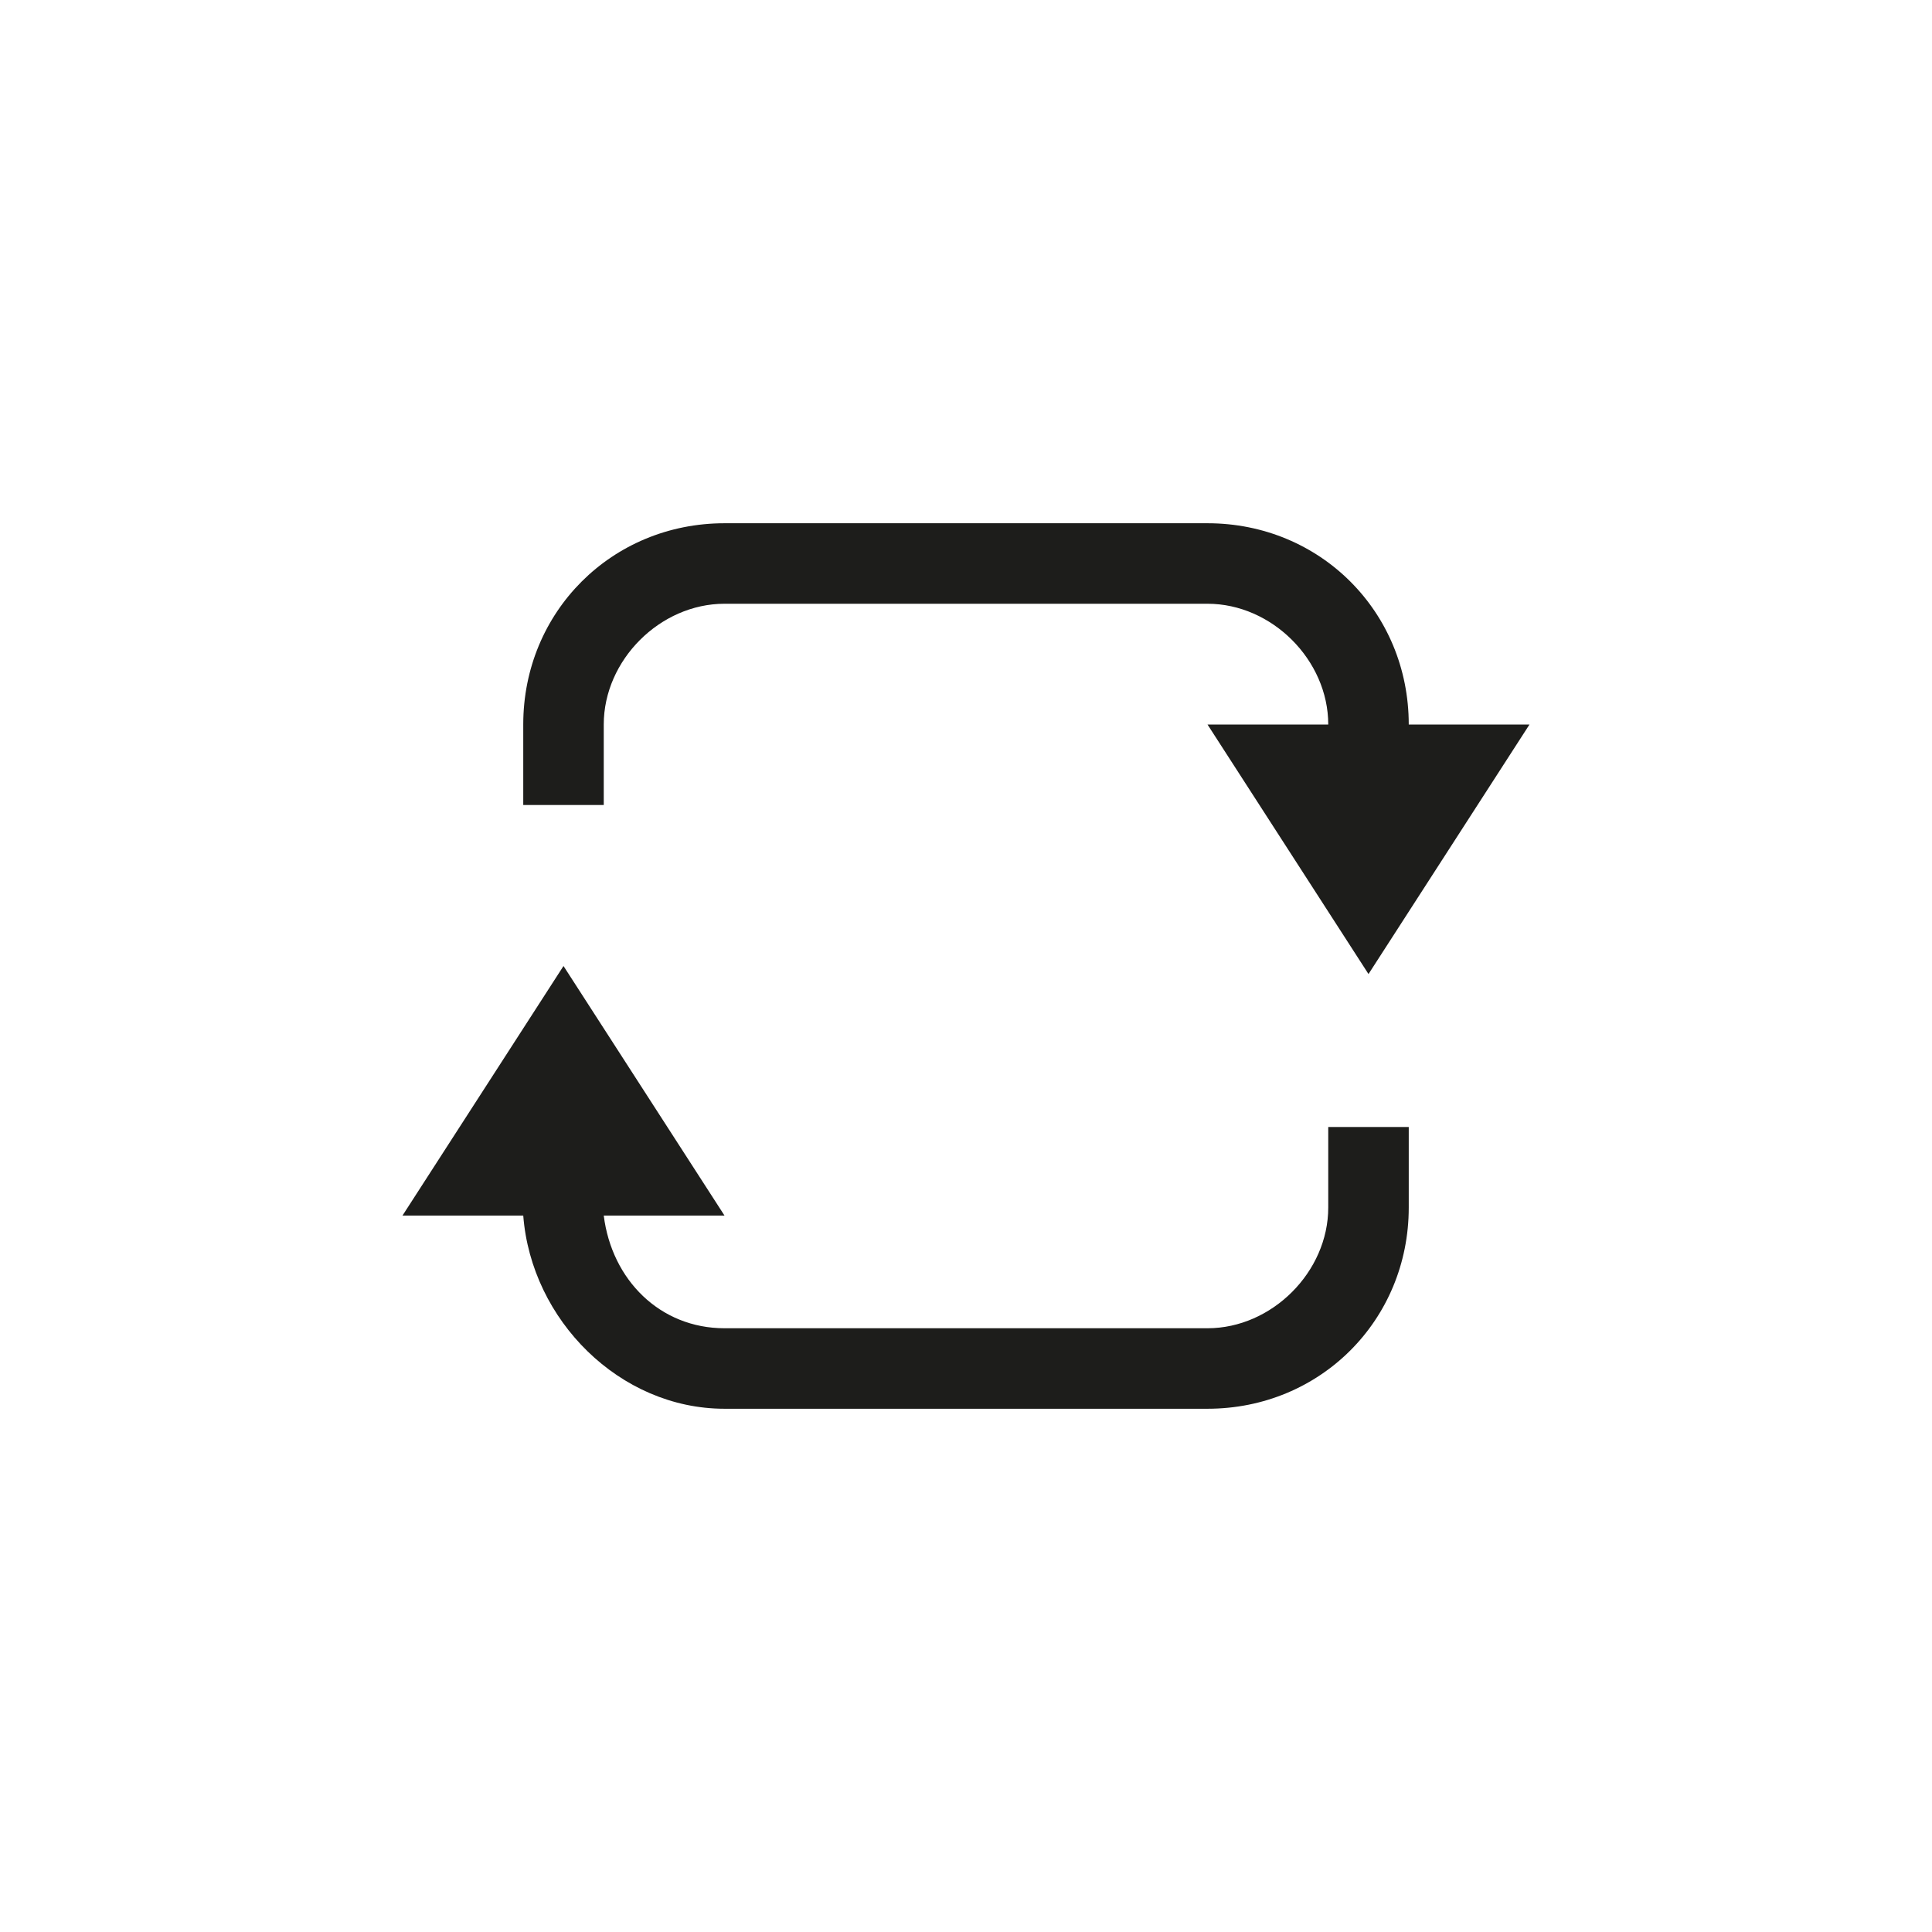
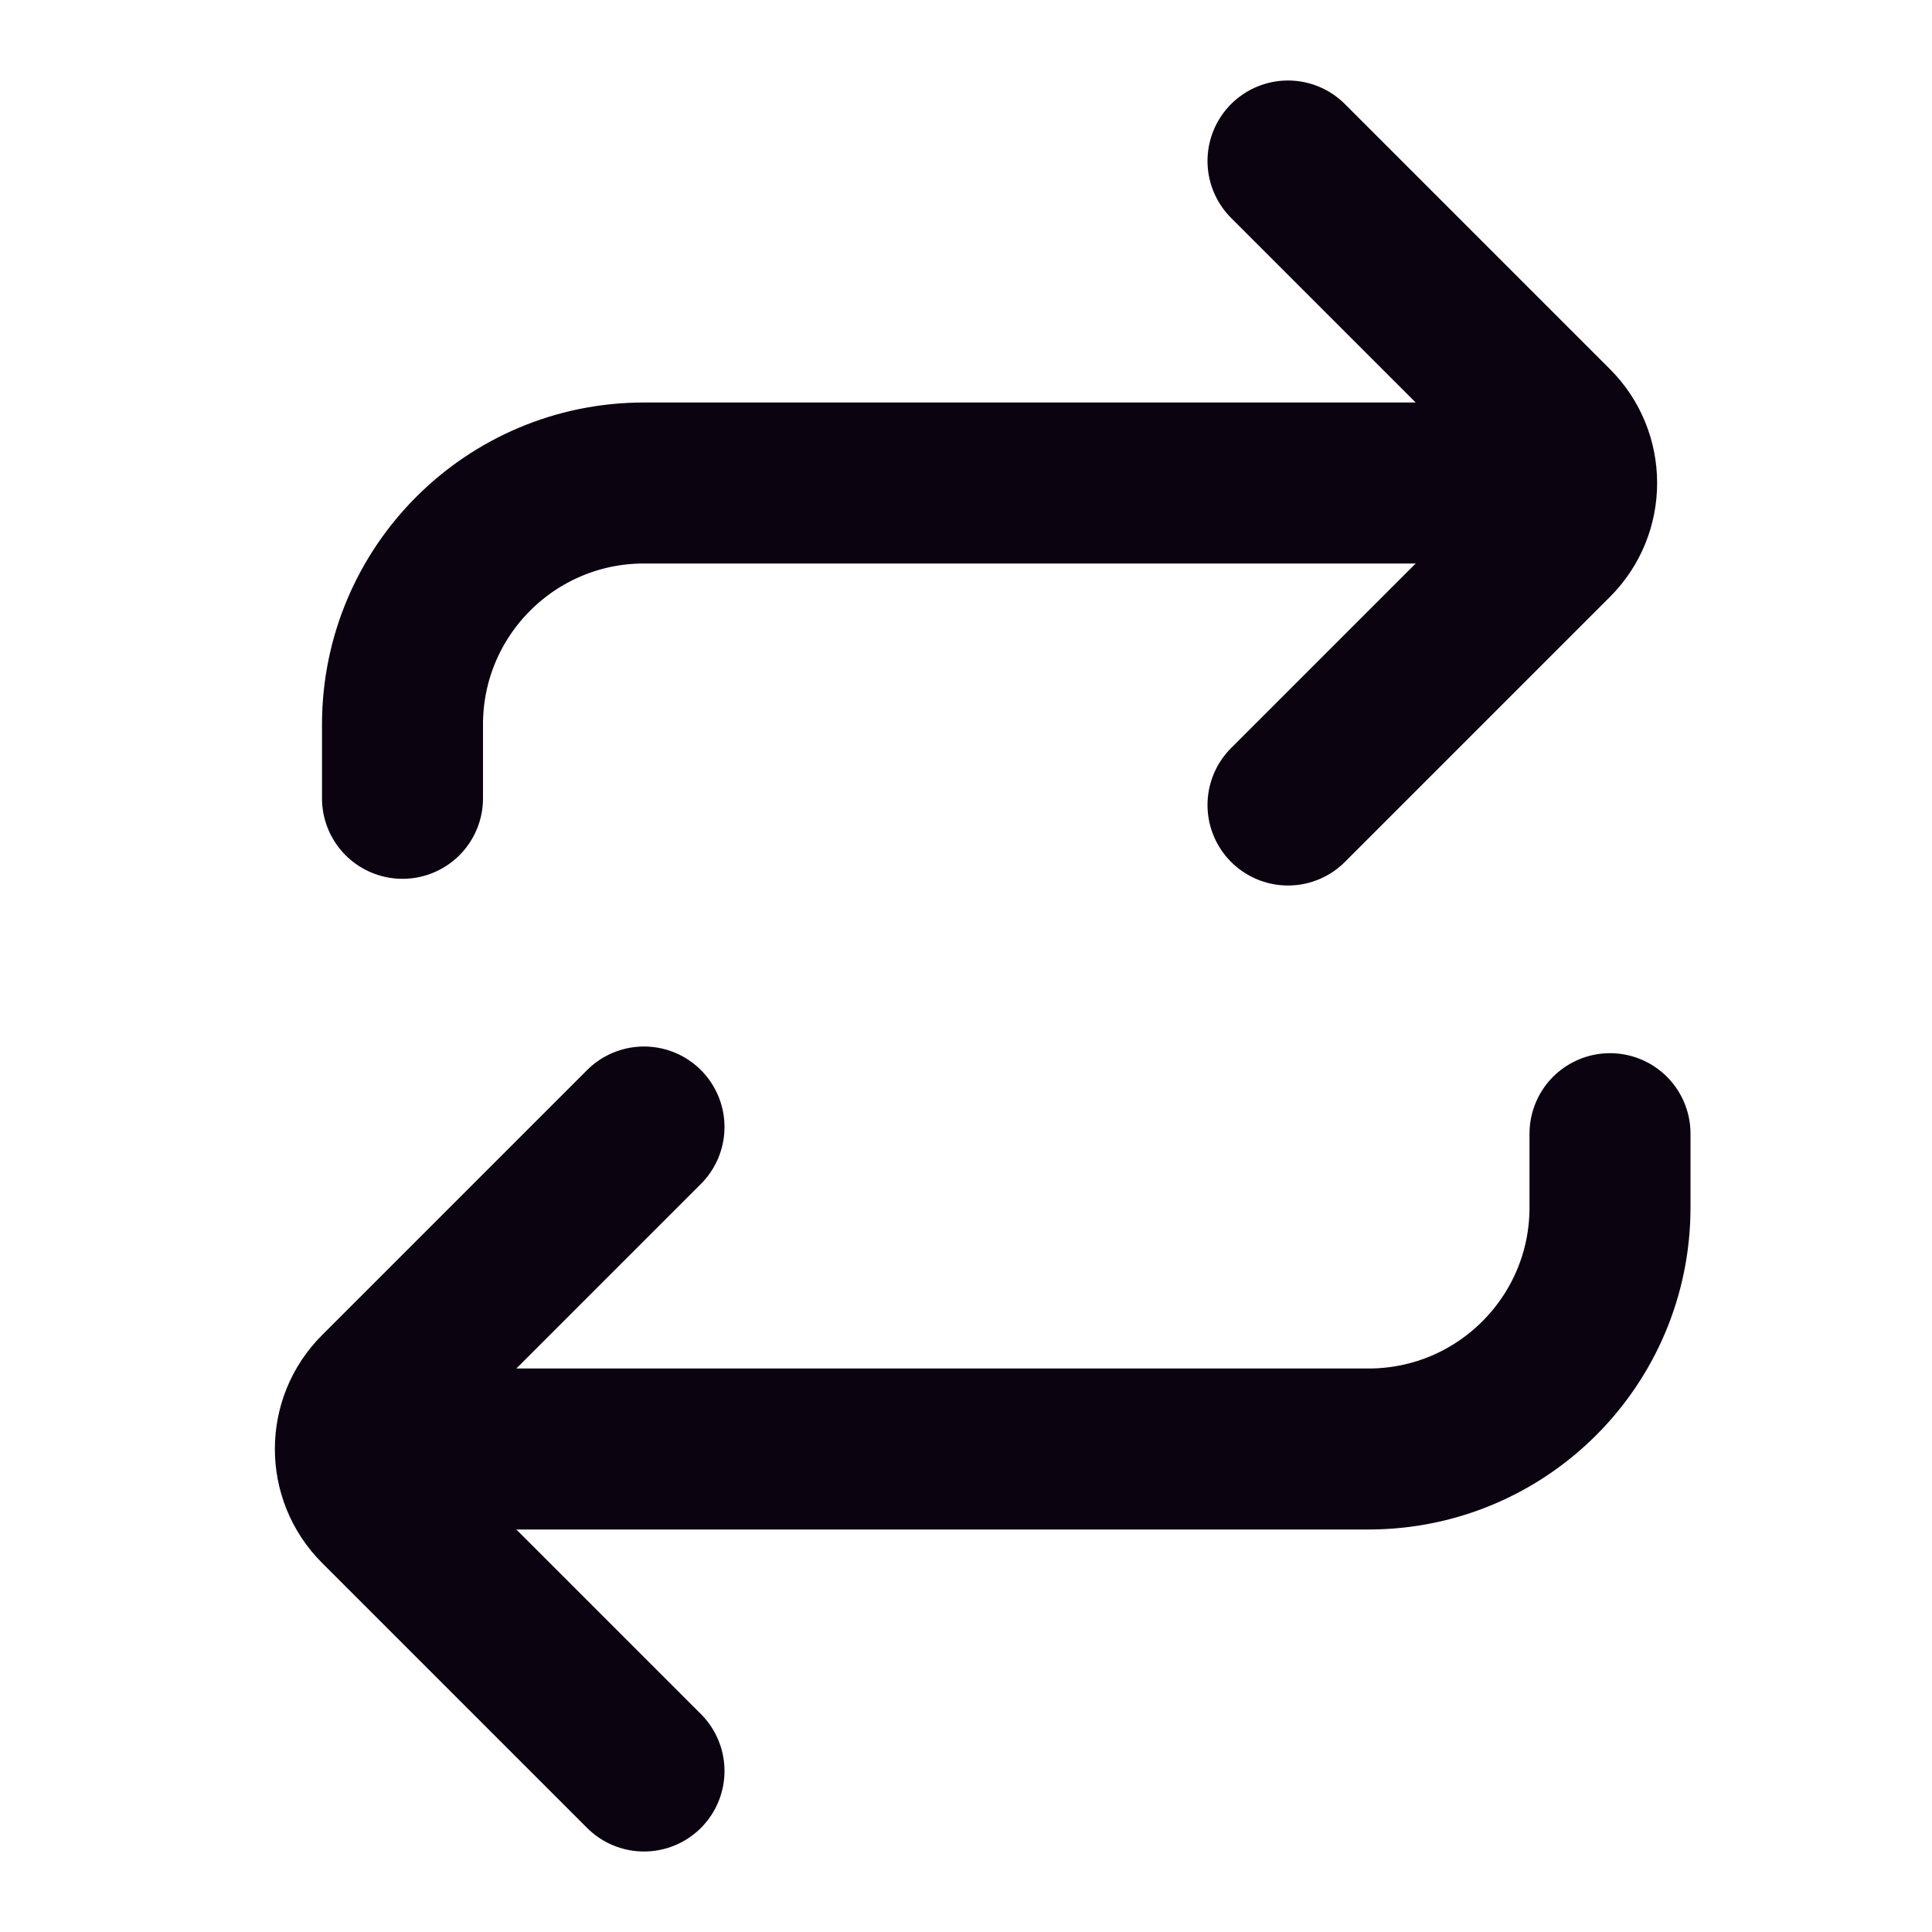
- <svg xmlns="http://www.w3.org/2000/svg" version="1.1" id="Capa_1" x="0px" y="0px" viewBox="0 0 24 24" style="enable-background:new 0 0 24 24;" xml:space="preserve">
-   <style type="text/css">
- 	.st0{fill:#1D1D1B;}
- </style>
-   <g>
-     <path class="st0" d="M7.5,9c0-0.8,0.7-1.5,1.5-1.5h6c0.8,0,1.5,0.7,1.5,1.5H15l2,3.1L19,9h-1.5c0-1.4-1.1-2.5-2.5-2.5H9   C7.6,6.5,6.5,7.6,6.5,9v1h1V9z" />
-     <path class="st0" d="M16.5,15c0,0.8-0.7,1.5-1.5,1.5H9c-0.8,0-1.4-0.6-1.5-1.4H9L7,12l-2,3.1h1.5c0.1,1.3,1.2,2.4,2.5,2.4h6   c1.4,0,2.5-1.1,2.5-2.5v-1h-1V15z" />
-   </g>
+ <svg xmlns="http://www.w3.org/2000/svg" width="24" height="24" viewBox="0 0 24 24" fill="none">
+   <path d="M19 6L8 6C6.343 6 5 7.343 5 9L5 9.917M5 18L17 18C18.657 18 20 16.657 20 15L20 14.083" stroke="#0C0310" stroke-width="2" stroke-linecap="round" />
+   <path d="M16 2L19.293 5.293C19.683 5.683 19.683 6.317 19.293 6.707L16 10" stroke="#0C0310" stroke-width="2" stroke-linecap="round" />
+   <path d="M8 14L4.707 17.293C4.317 17.683 4.317 18.317 4.707 18.707L8 22" stroke="#0C0310" stroke-width="2" stroke-linecap="round" />
</svg>
